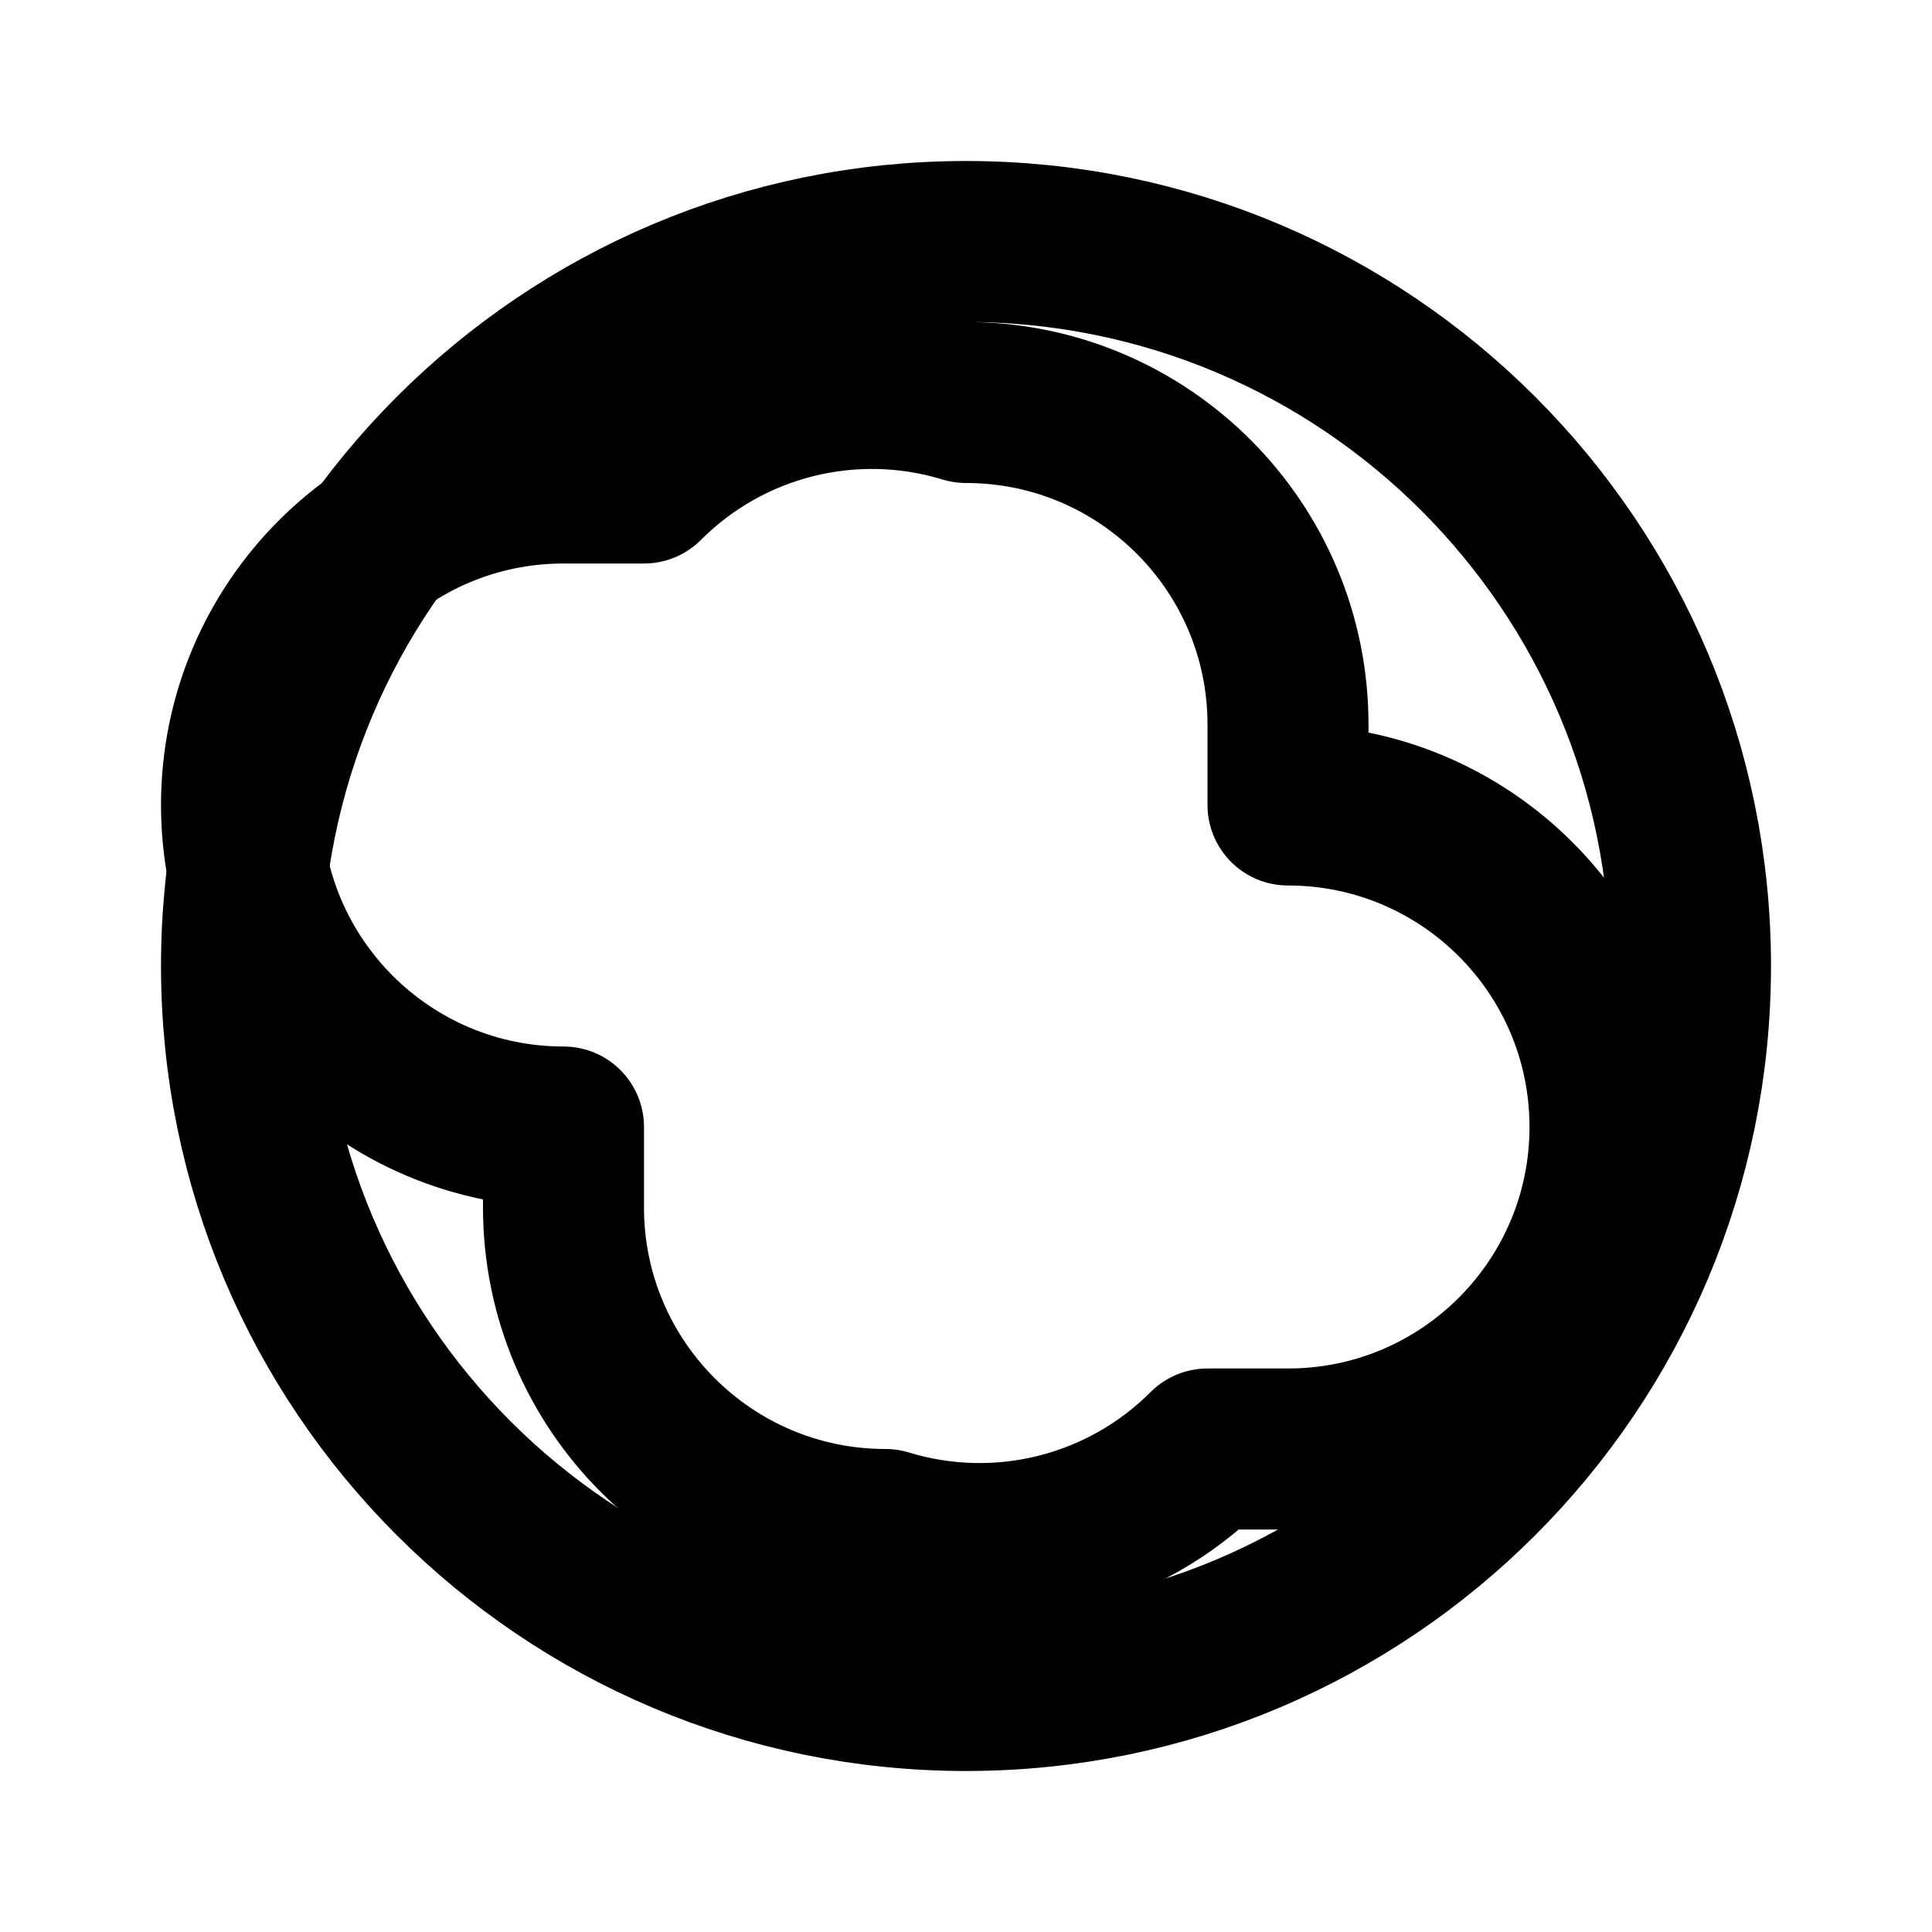
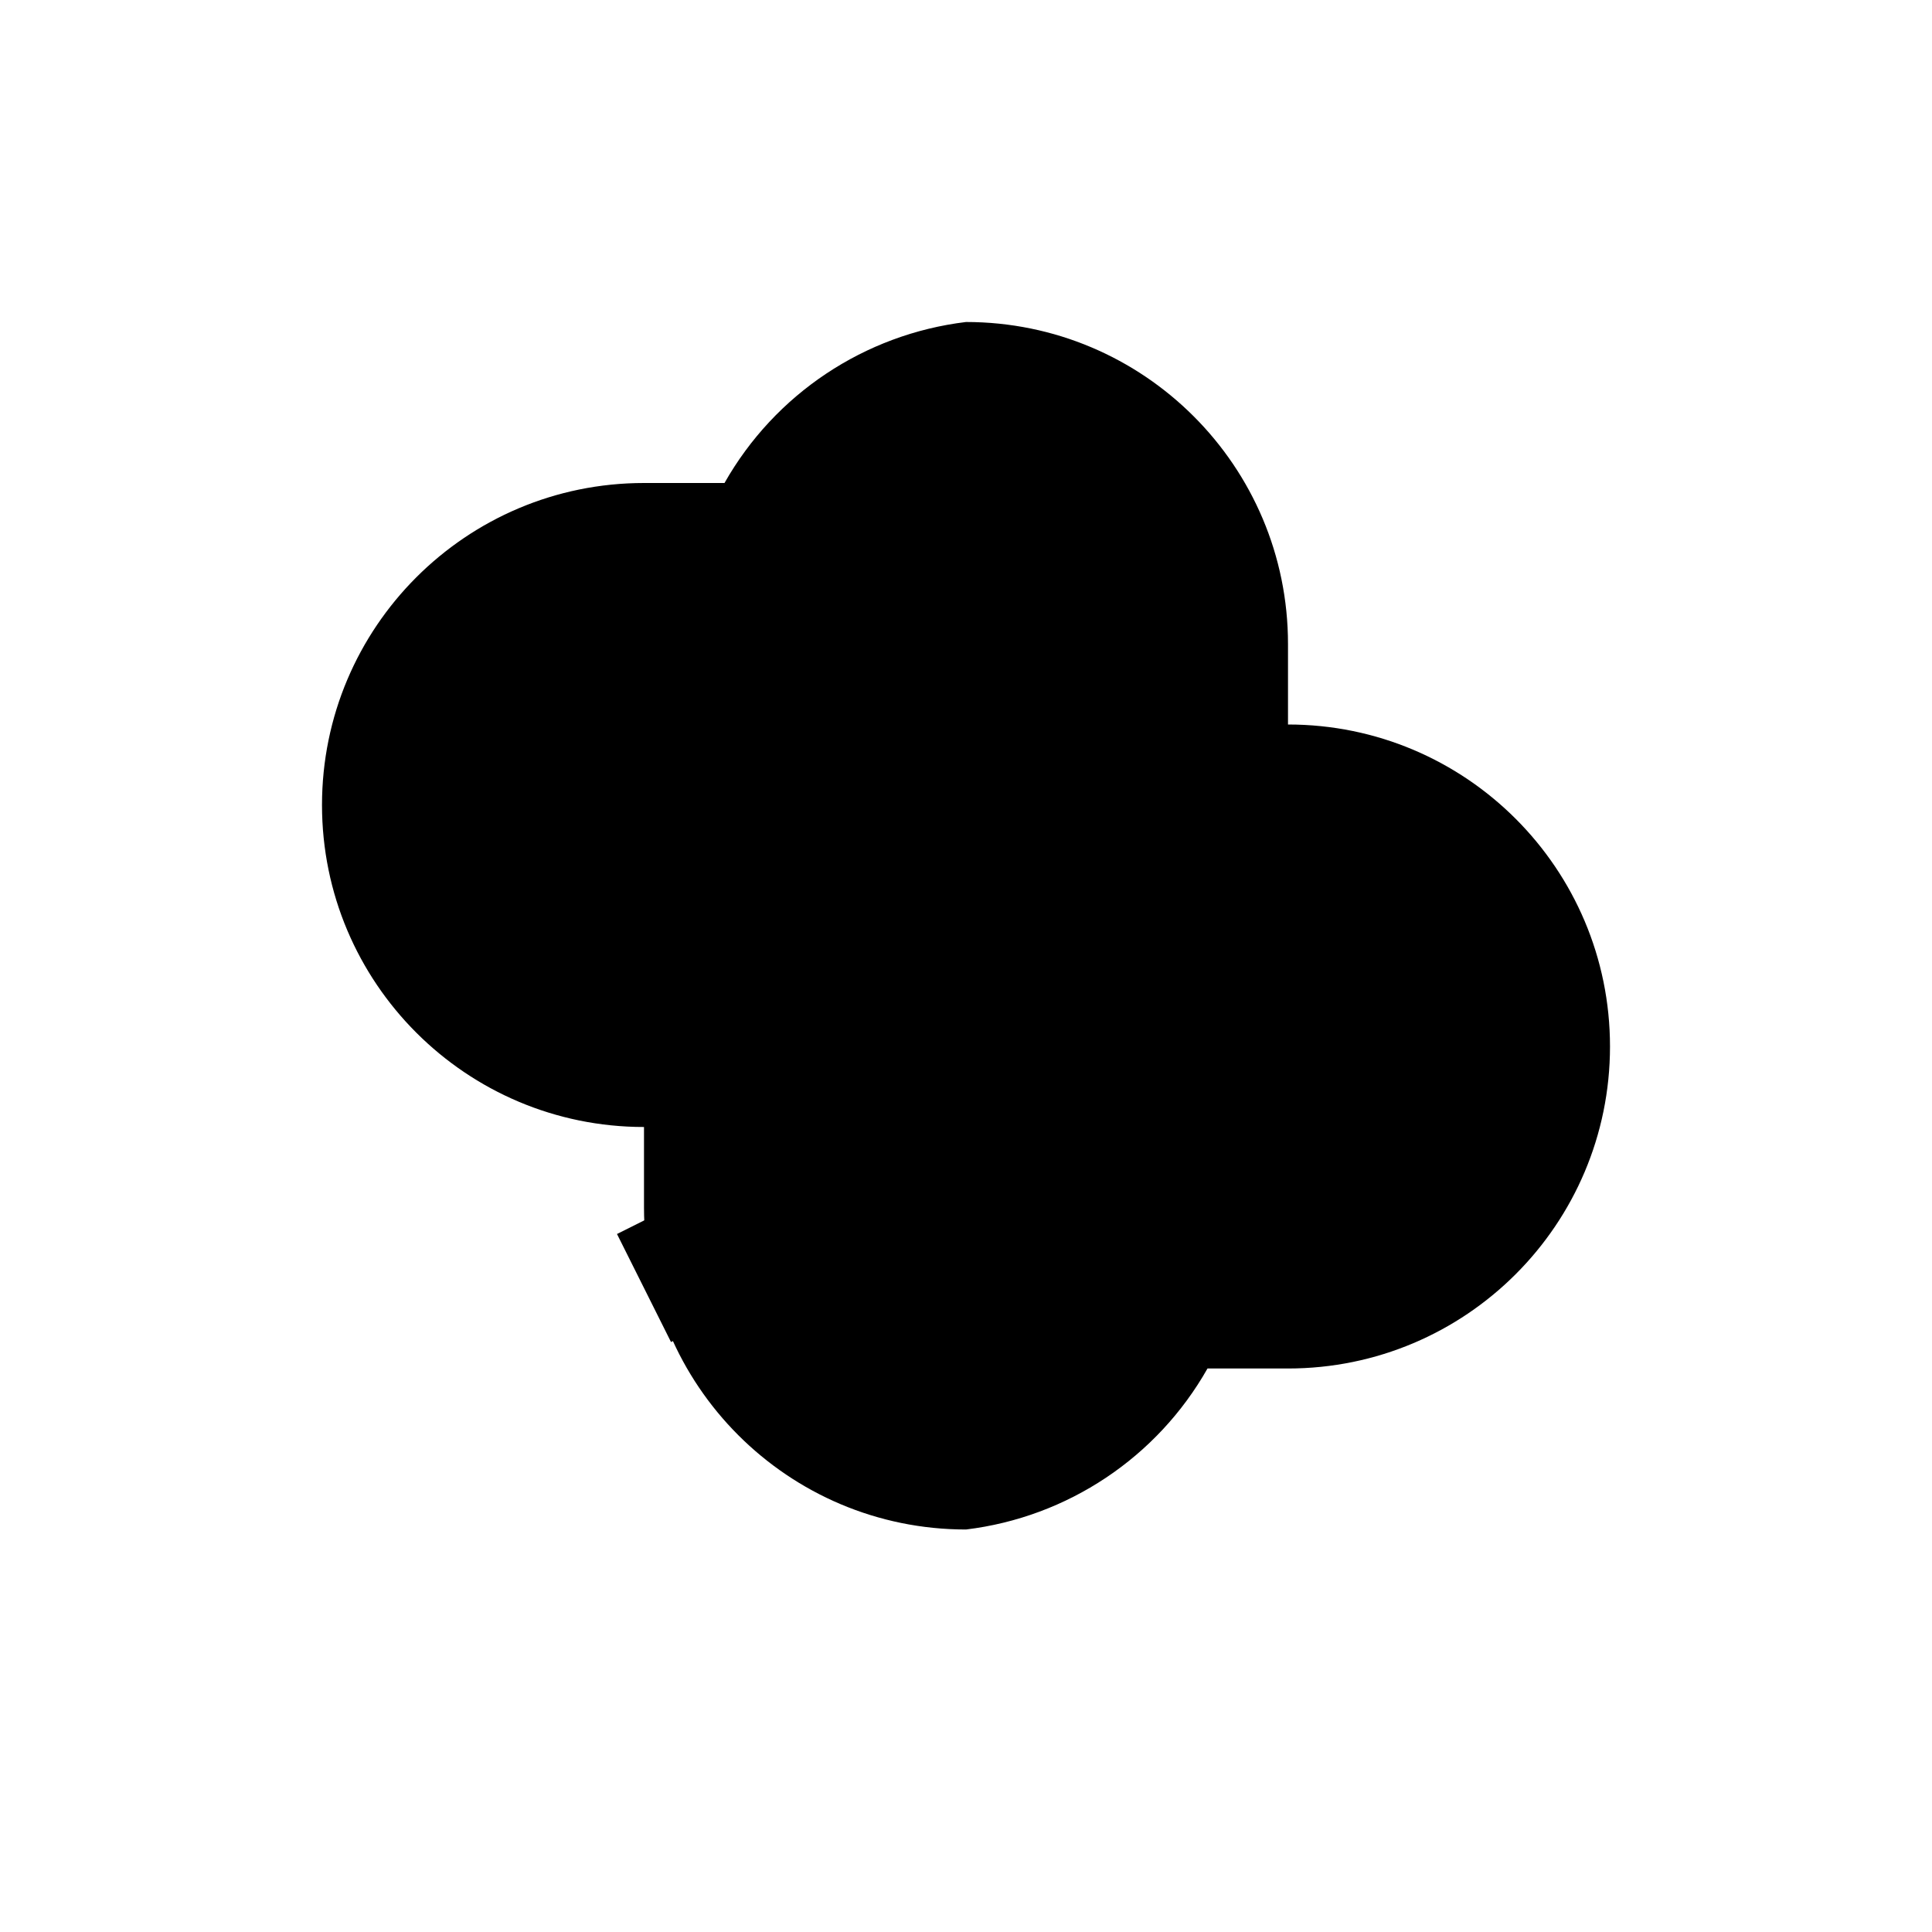
- <svg xmlns="http://www.w3.org/2000/svg" viewBox="0 0 24 24" fill="none" stroke="currentColor" stroke-width="2" stroke-linecap="round" stroke-linejoin="round">
-   <circle cx="12" cy="12" r="9" />
-   <path d="M12 5a4 4 0 0 1 4 4v1a4 4 0 0 1 4 4 4 4 0 0 1-4 4h-1a4 4 0 0 1-4 1 4 4 0 0 1-4-4v-1a4 4 0 0 1-4-4 4 4 0 0 1 4-4h1a4 4 0 0 1 4-1z" />
+ <svg xmlns="http://www.w3.org/2000/svg" viewBox="0 0 24 24" fill="currentColor">
+   <path d="M12 4a4 4 0 0 1 4 4v1a4 4 0 0 1 4 4 4 4 0 0 1-4 4h-1a4 4 0 0 1-3 2 4 4 0 0 1-4-4v-1a4 4 0 0 1-4-4 4 4 0 0 1 4-4h1a4 4 0 0 1 3-2Z" />
+   <path d="M8 8l8 4-8 4 8-4-8-4" fill="none" stroke="#000" stroke-width="1.5" />
</svg>
